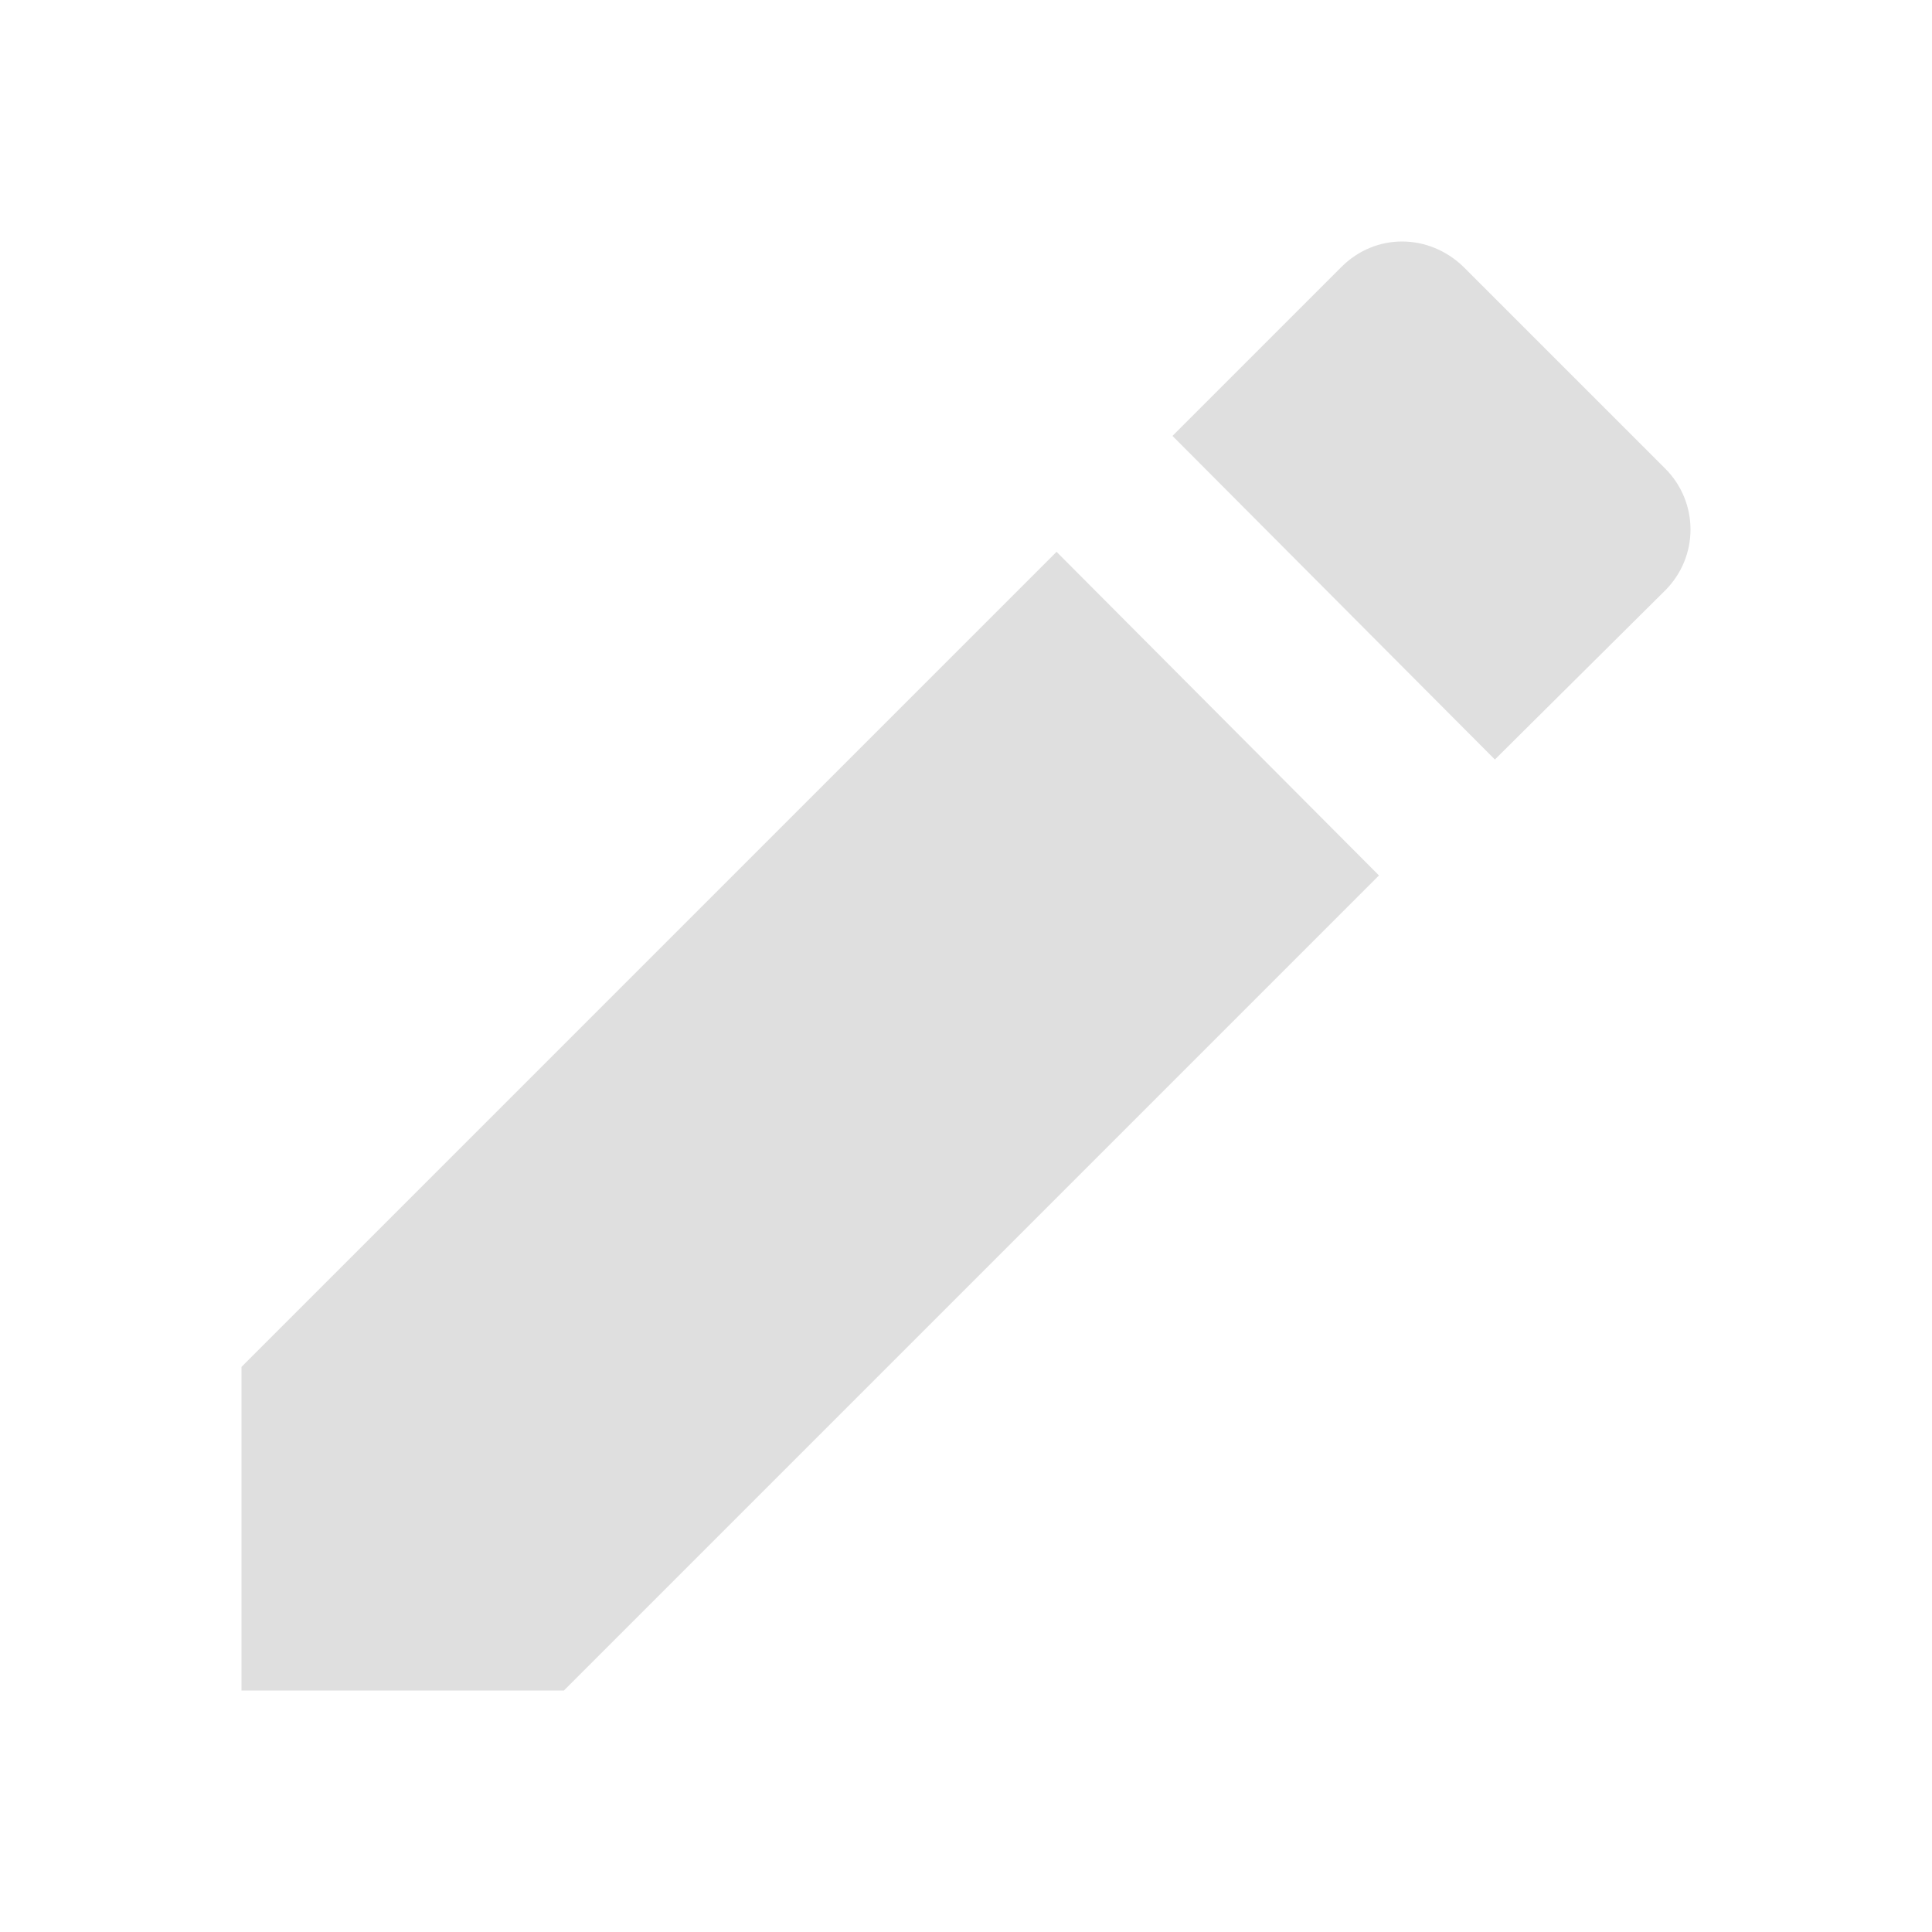
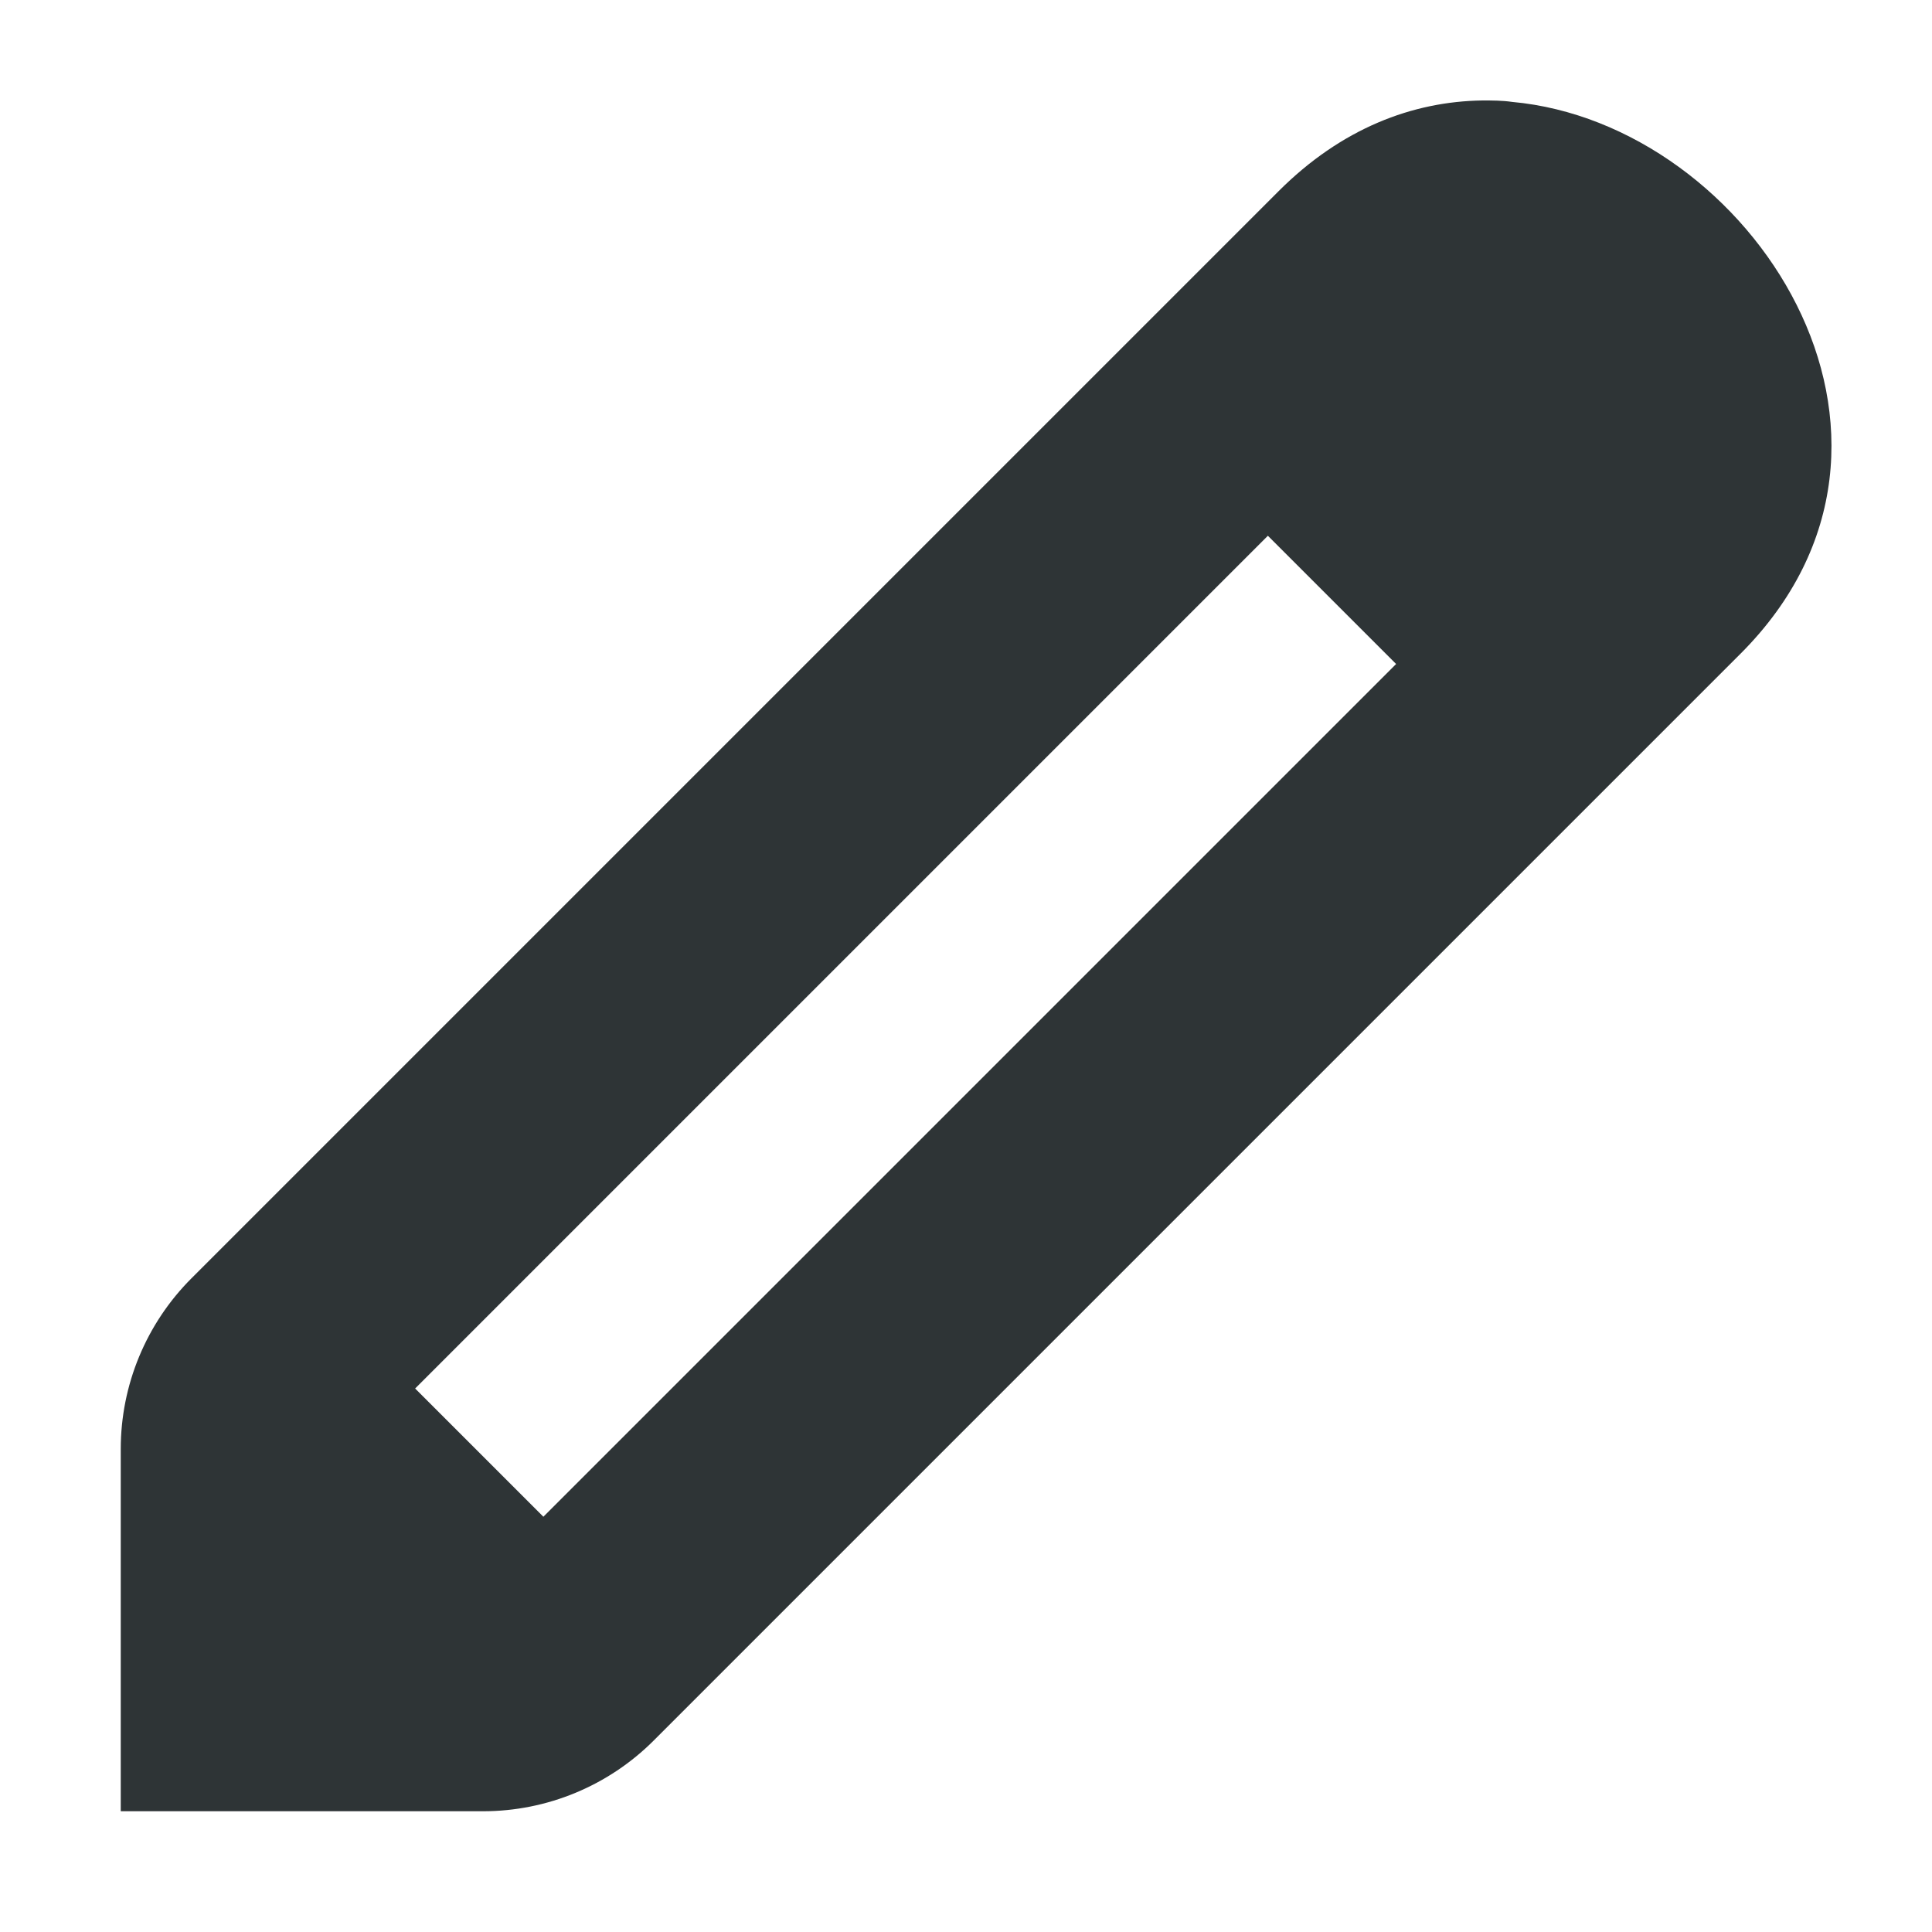
- <svg xmlns="http://www.w3.org/2000/svg" width="16" height="16" version="1.1">
-   <path style="fill:#dfdfdf" d="M 2,11.32 V 14 H 4.67 L 11.42,7.25 8.75,4.57 Z M 13.79,4.89 C 14.07,4.61 14.07,4.16 13.79,3.88 L 12.12,2.21 C 11.83,1.93 11.39,1.93 11.11,2.21 L 9.71,3.61 12.38,6.29 Z" />
+ <svg xmlns="http://www.w3.org/2000/svg" height="16px" viewBox="0 0 16 16" width="16px">
+   <path d="m 12.277 0.832 c -0.578 0.008 -1.168 0.23 -1.691 0.754 l -9 9 c -0.375 0.375 -0.586 0.883 -0.586 1.414 v 3 h 3 c 0.531 0 1.039 -0.211 1.414 -0.586 l 9 -9 c 1.789 -1.789 0.082 -4.391 -1.891 -4.57 c -0.082 -0.012 -0.164 -0.012 -0.246 -0.012 z m -1.777 3.605 l 1.062 1.062 l -7.062 7.062 l -1.062 -1.062 z m 0 0" fill="#2e3436" />
</svg>
